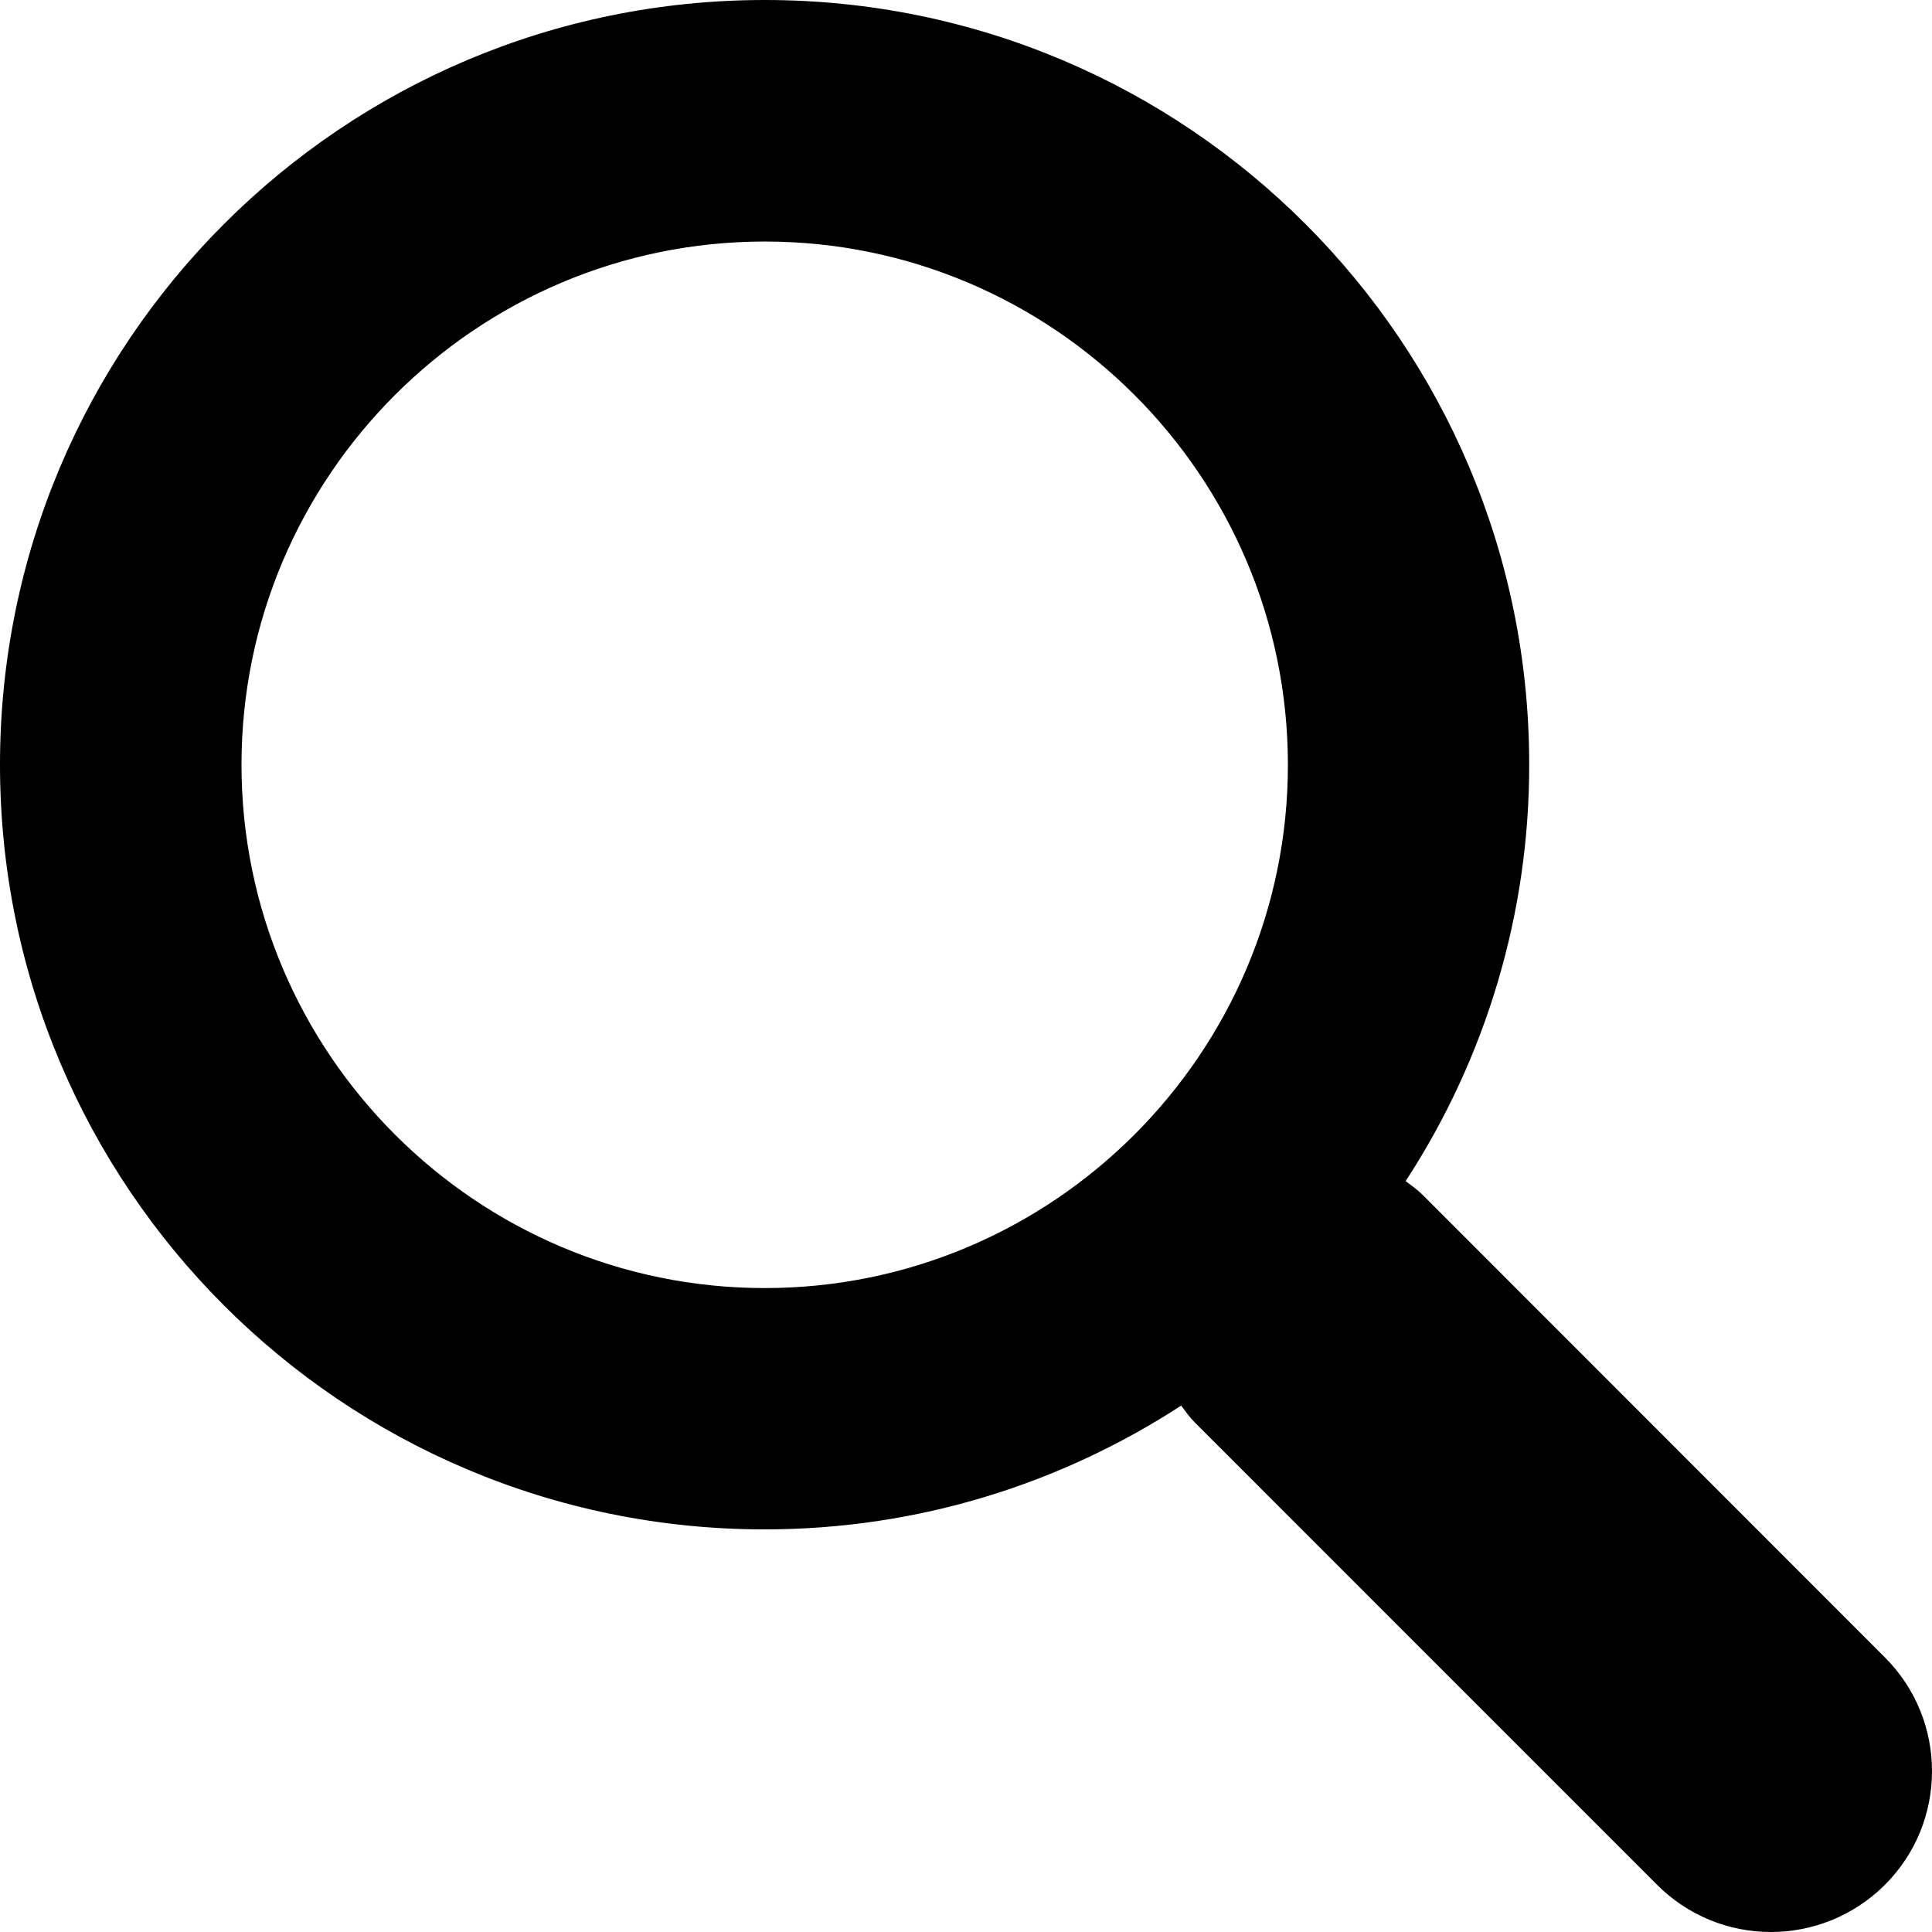
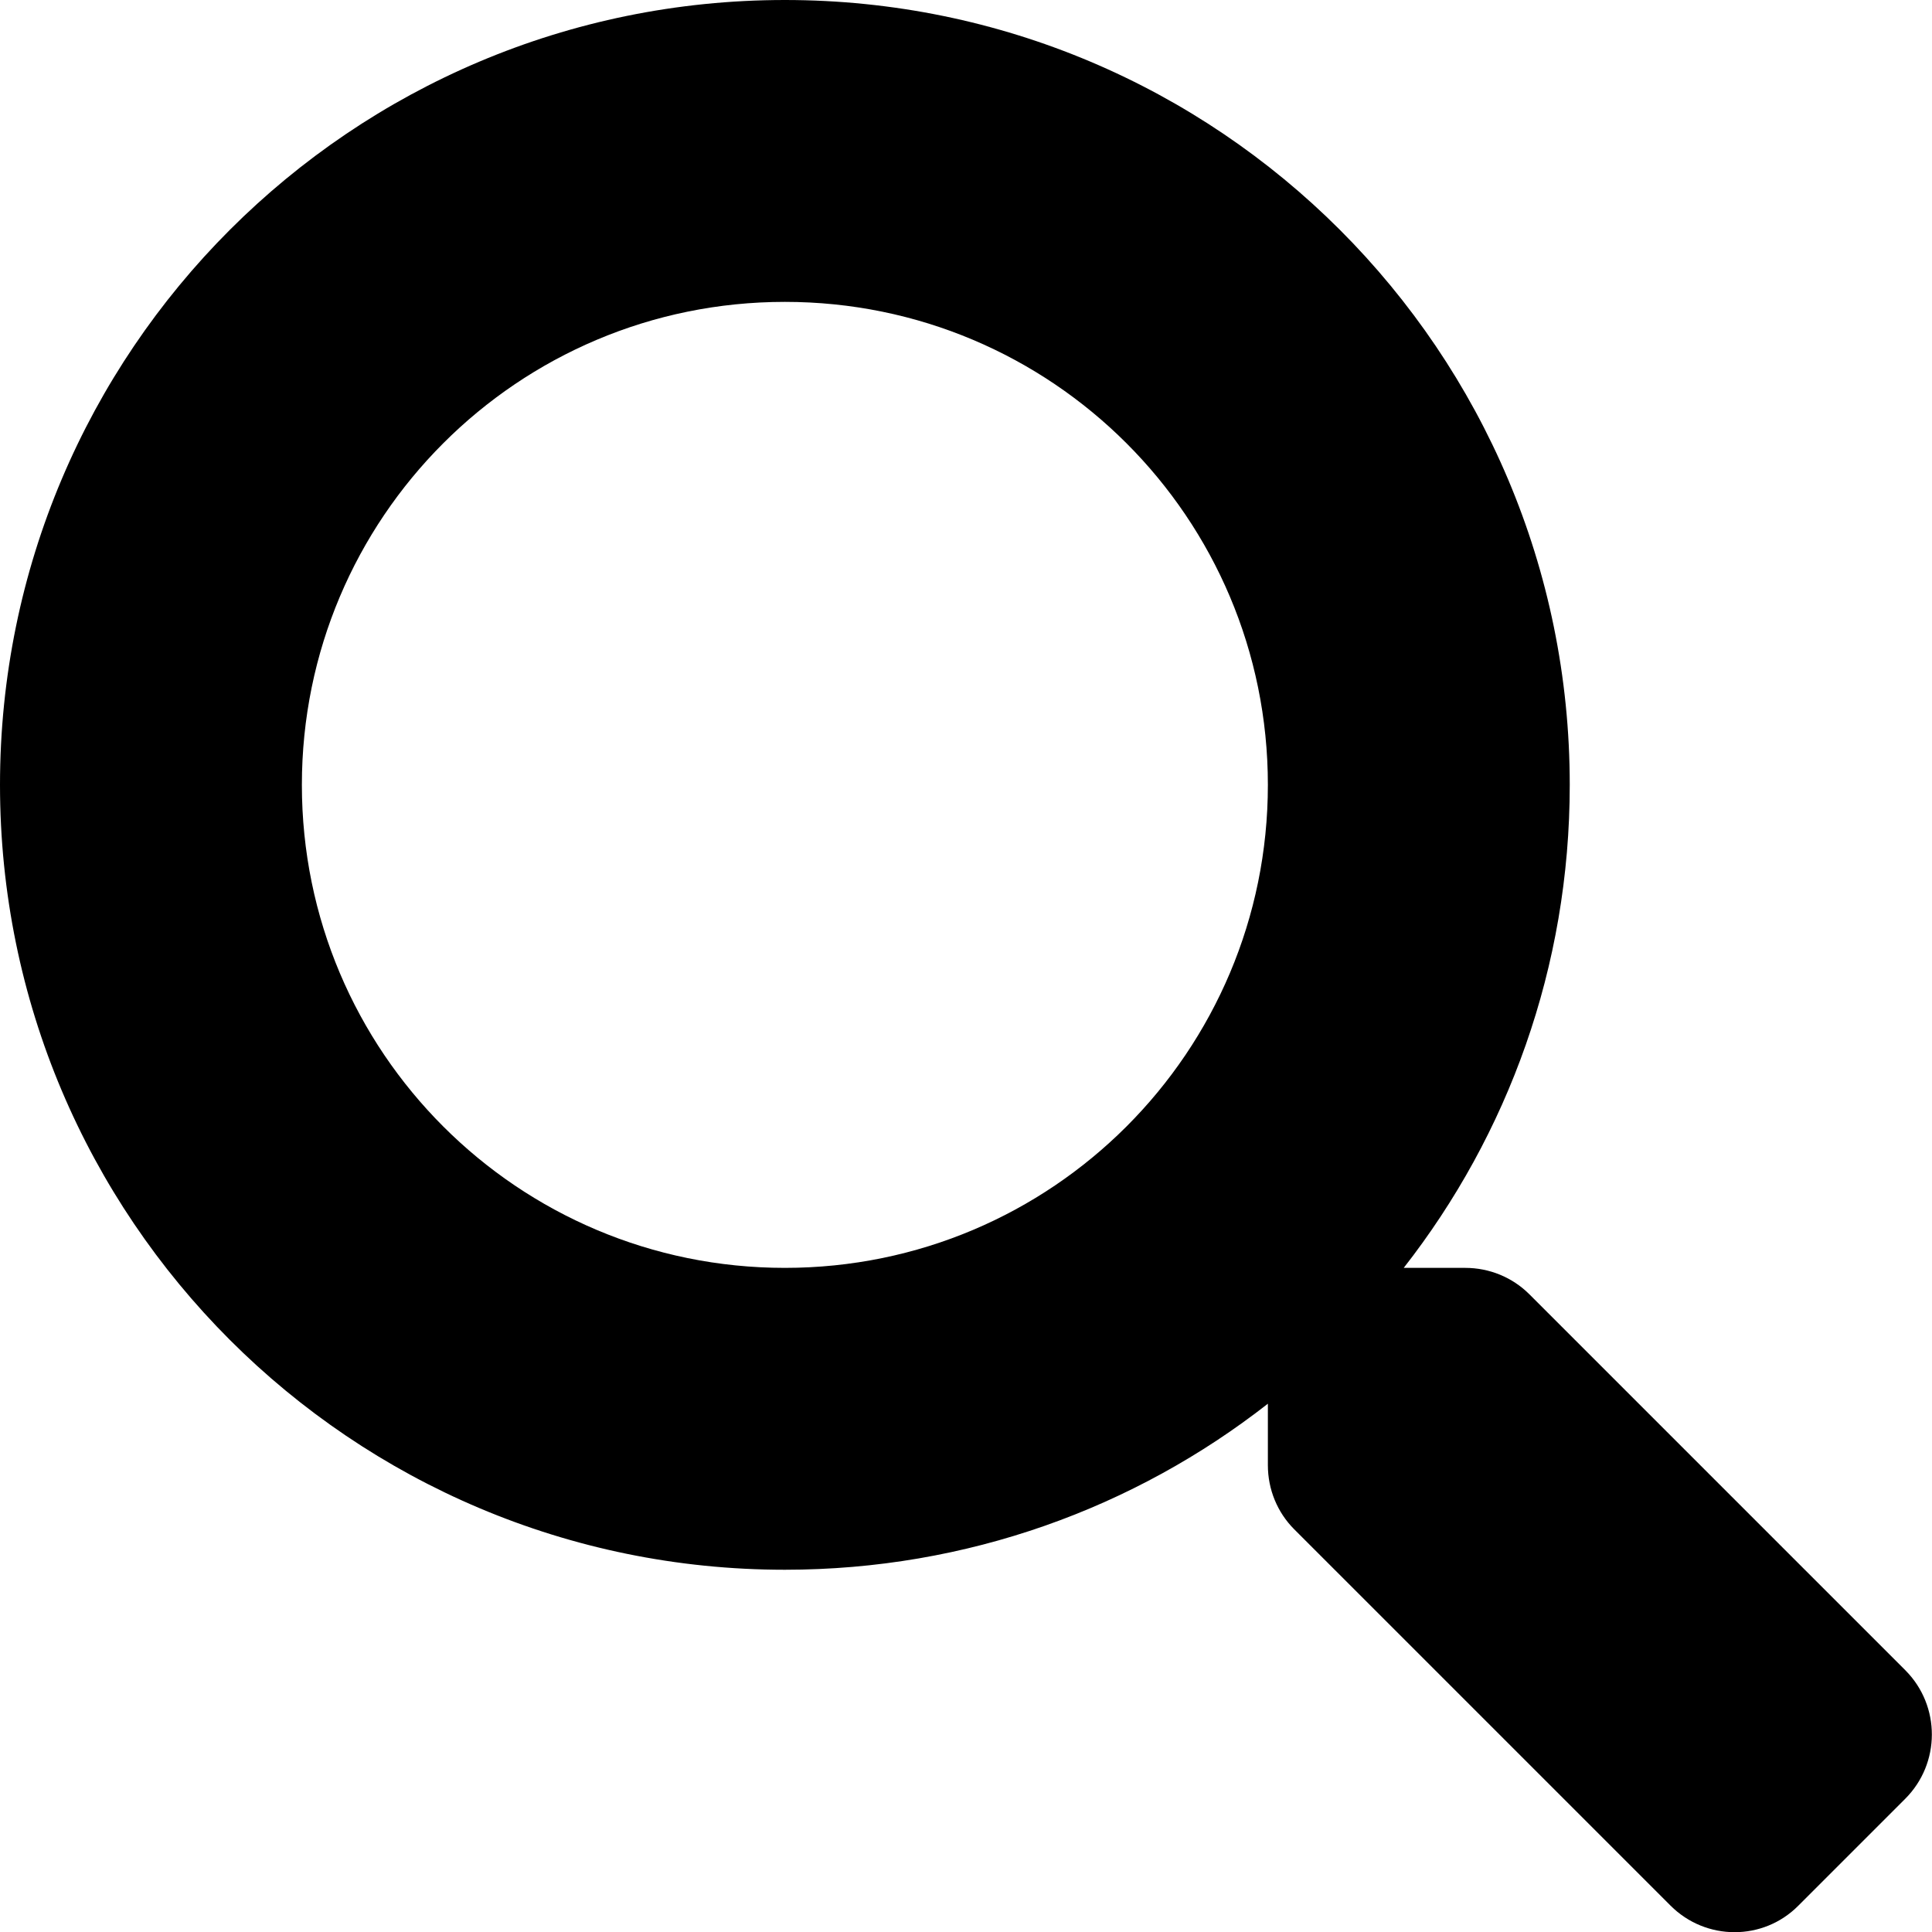
- <svg xmlns="http://www.w3.org/2000/svg" width="128" height="128">
-   <path d="M124.884 109.812L94.256 79.166c-.357-.357-.757-.629-1.129-.914a50.366 50.366 0 0 0 8.186-27.59C101.327 22.689 78.656 0 50.67 0 22.685 0 0 22.688 0 50.663c0 27.989 22.685 50.663 50.656 50.663 10.186 0 19.643-3.03 27.6-8.201.286.385.557.771.9 1.114l30.628 30.632a10.633 10.633 0 0 0 7.543 3.129c2.728 0 5.457-1.043 7.543-3.115 4.171-4.157 4.171-10.915.014-15.073M50.671 85.338C31.557 85.338 16 69.78 16 50.663c0-19.102 15.557-34.661 34.67-34.661 19.115 0 34.657 15.559 34.657 34.675 0 19.102-15.557 34.661-34.656 34.661" />
+ <svg xmlns="http://www.w3.org/2000/svg" viewBox="0 0 512 512">
+   <path d="M505 442.7L405.3 343c-4.5-4.5-10.6-7-17-7H372c27.6-35.3 44-79.7 44-128C416 93.1 322.9 0 208 0S0 93.1 0 208s93.1 208 208 208c48.3 0 92.7-16.4 128-44v16.3c0 6.4 2.5 12.5 7 17l99.7 99.7c9.4 9.4 24.6 9.4 33.9 0l28.3-28.3c9.4-9.4 9.4-24.6.1-34zM208 336c-70.7 0-128-57.2-128-128 0-70.7 57.2-128 128-128 70.7 0 128 57.2 128 128 0 70.7-57.2 128-128 128z" />
</svg>
